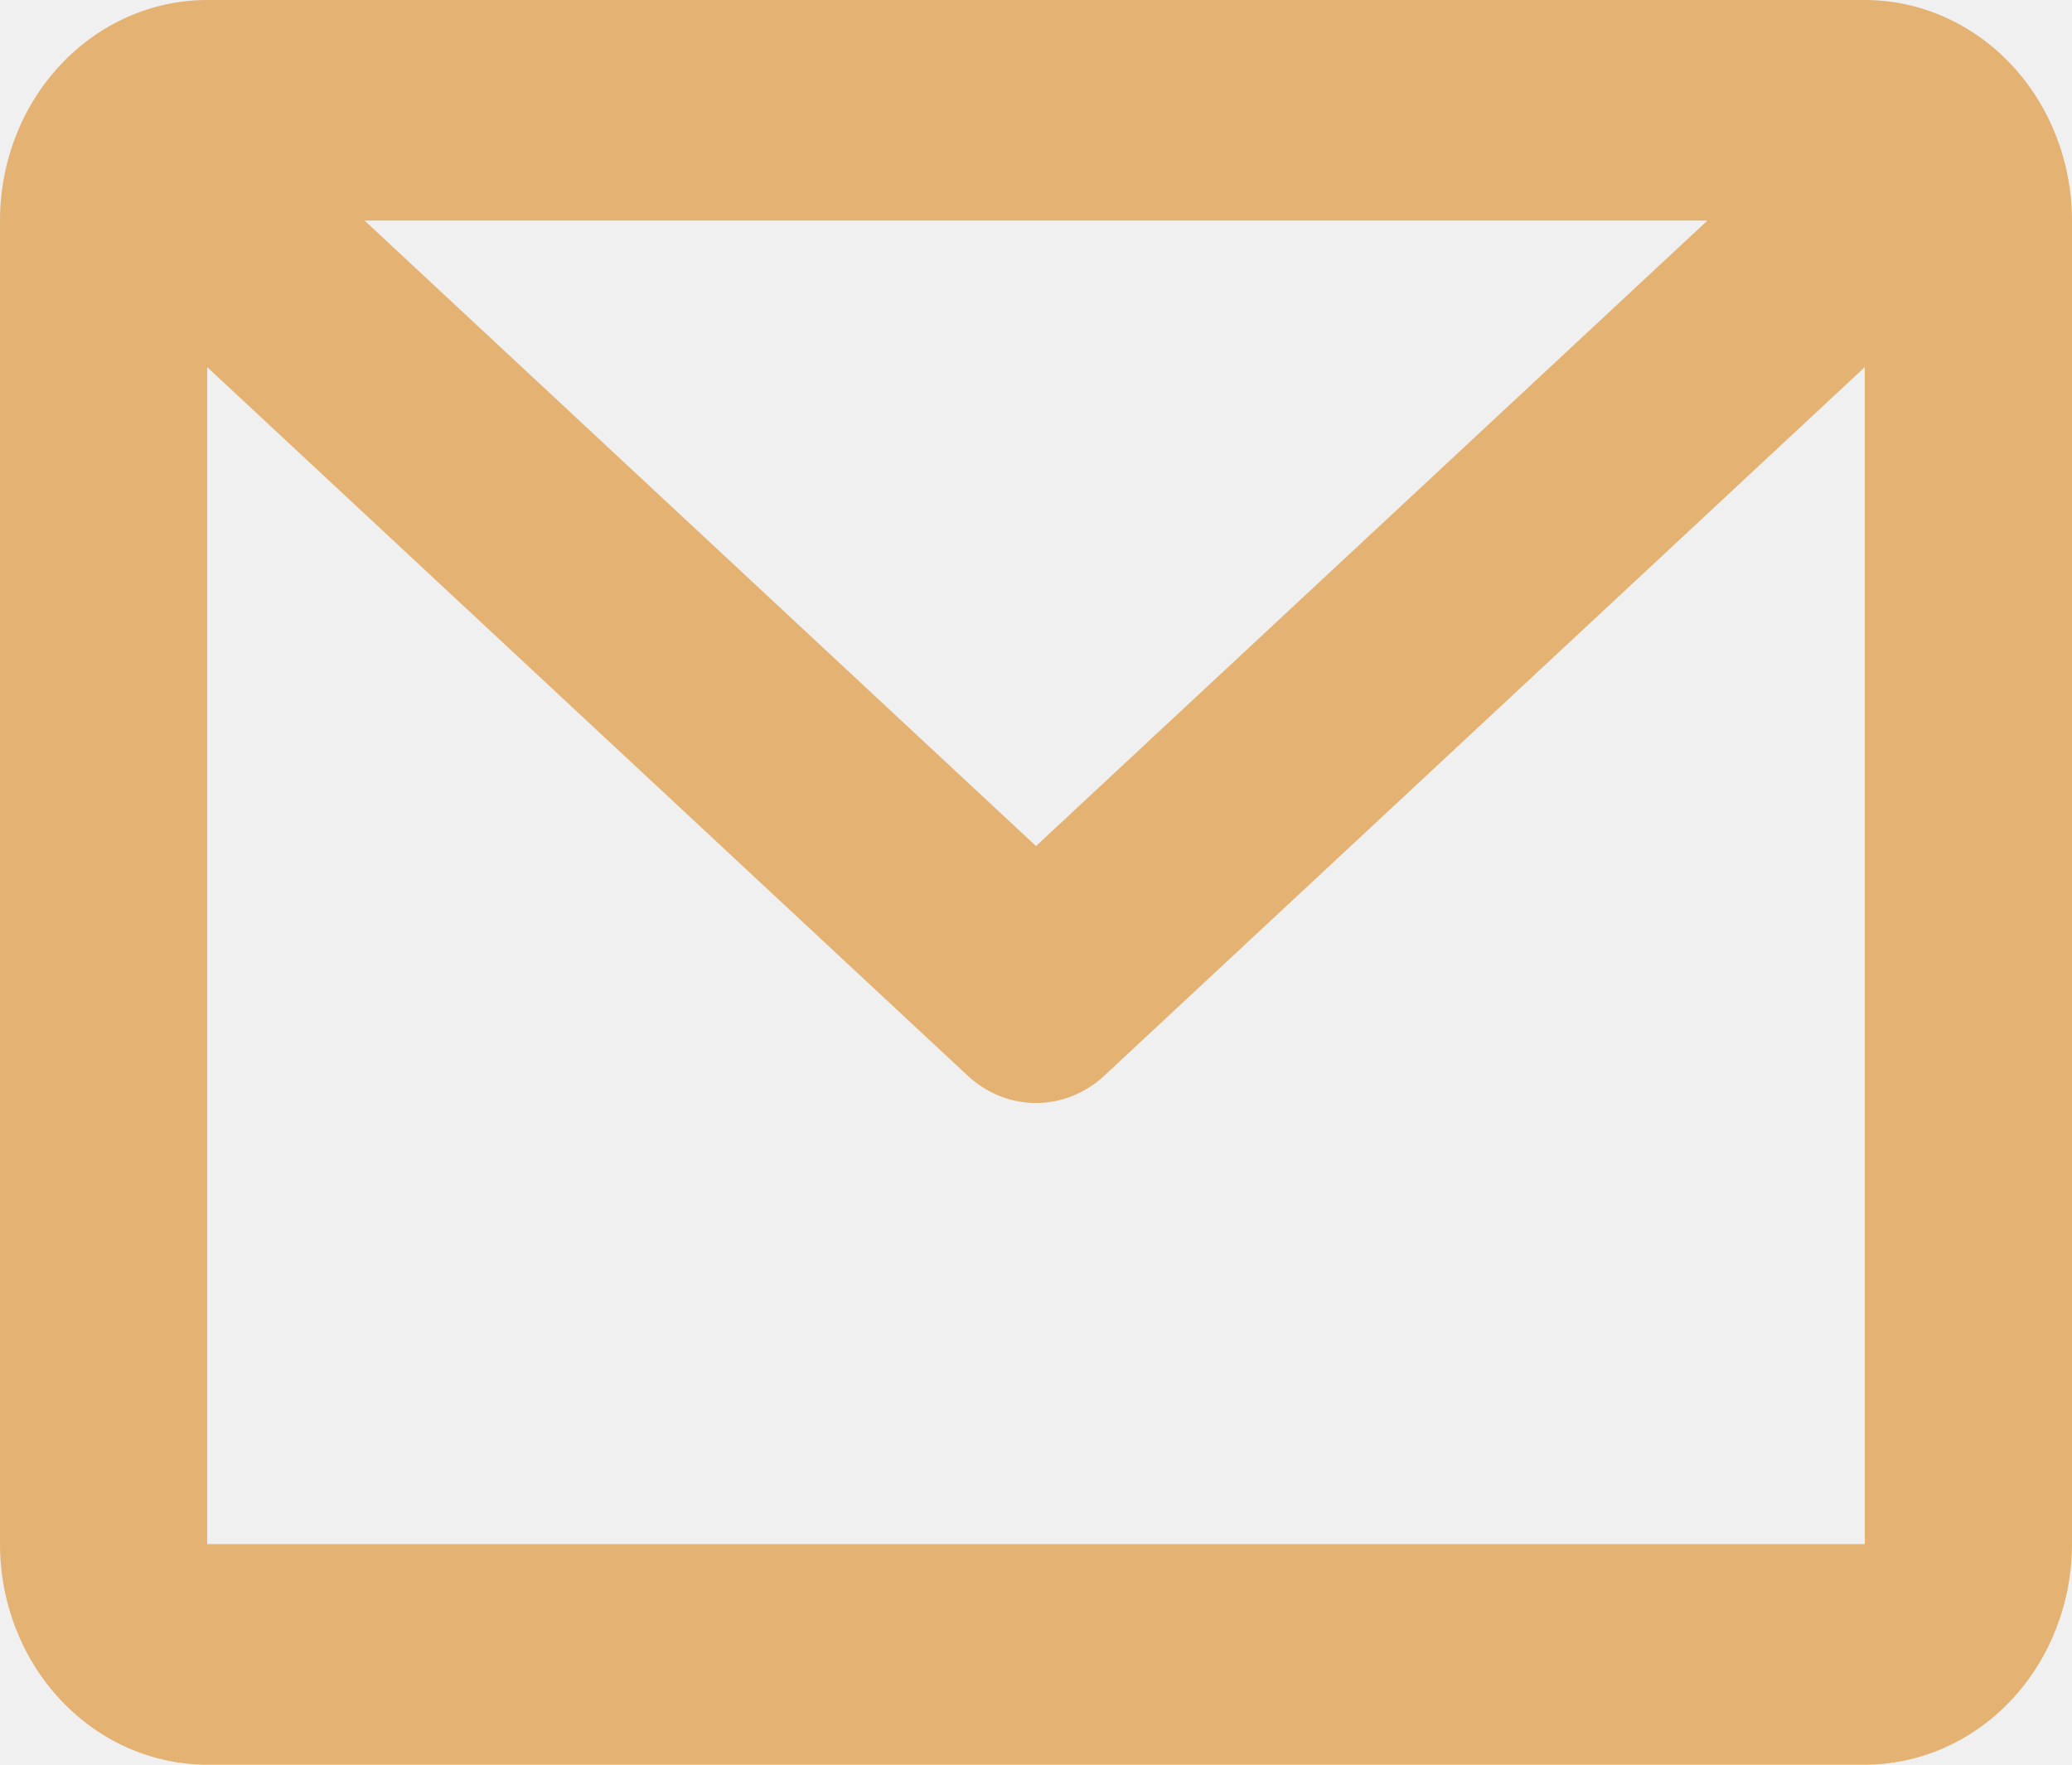
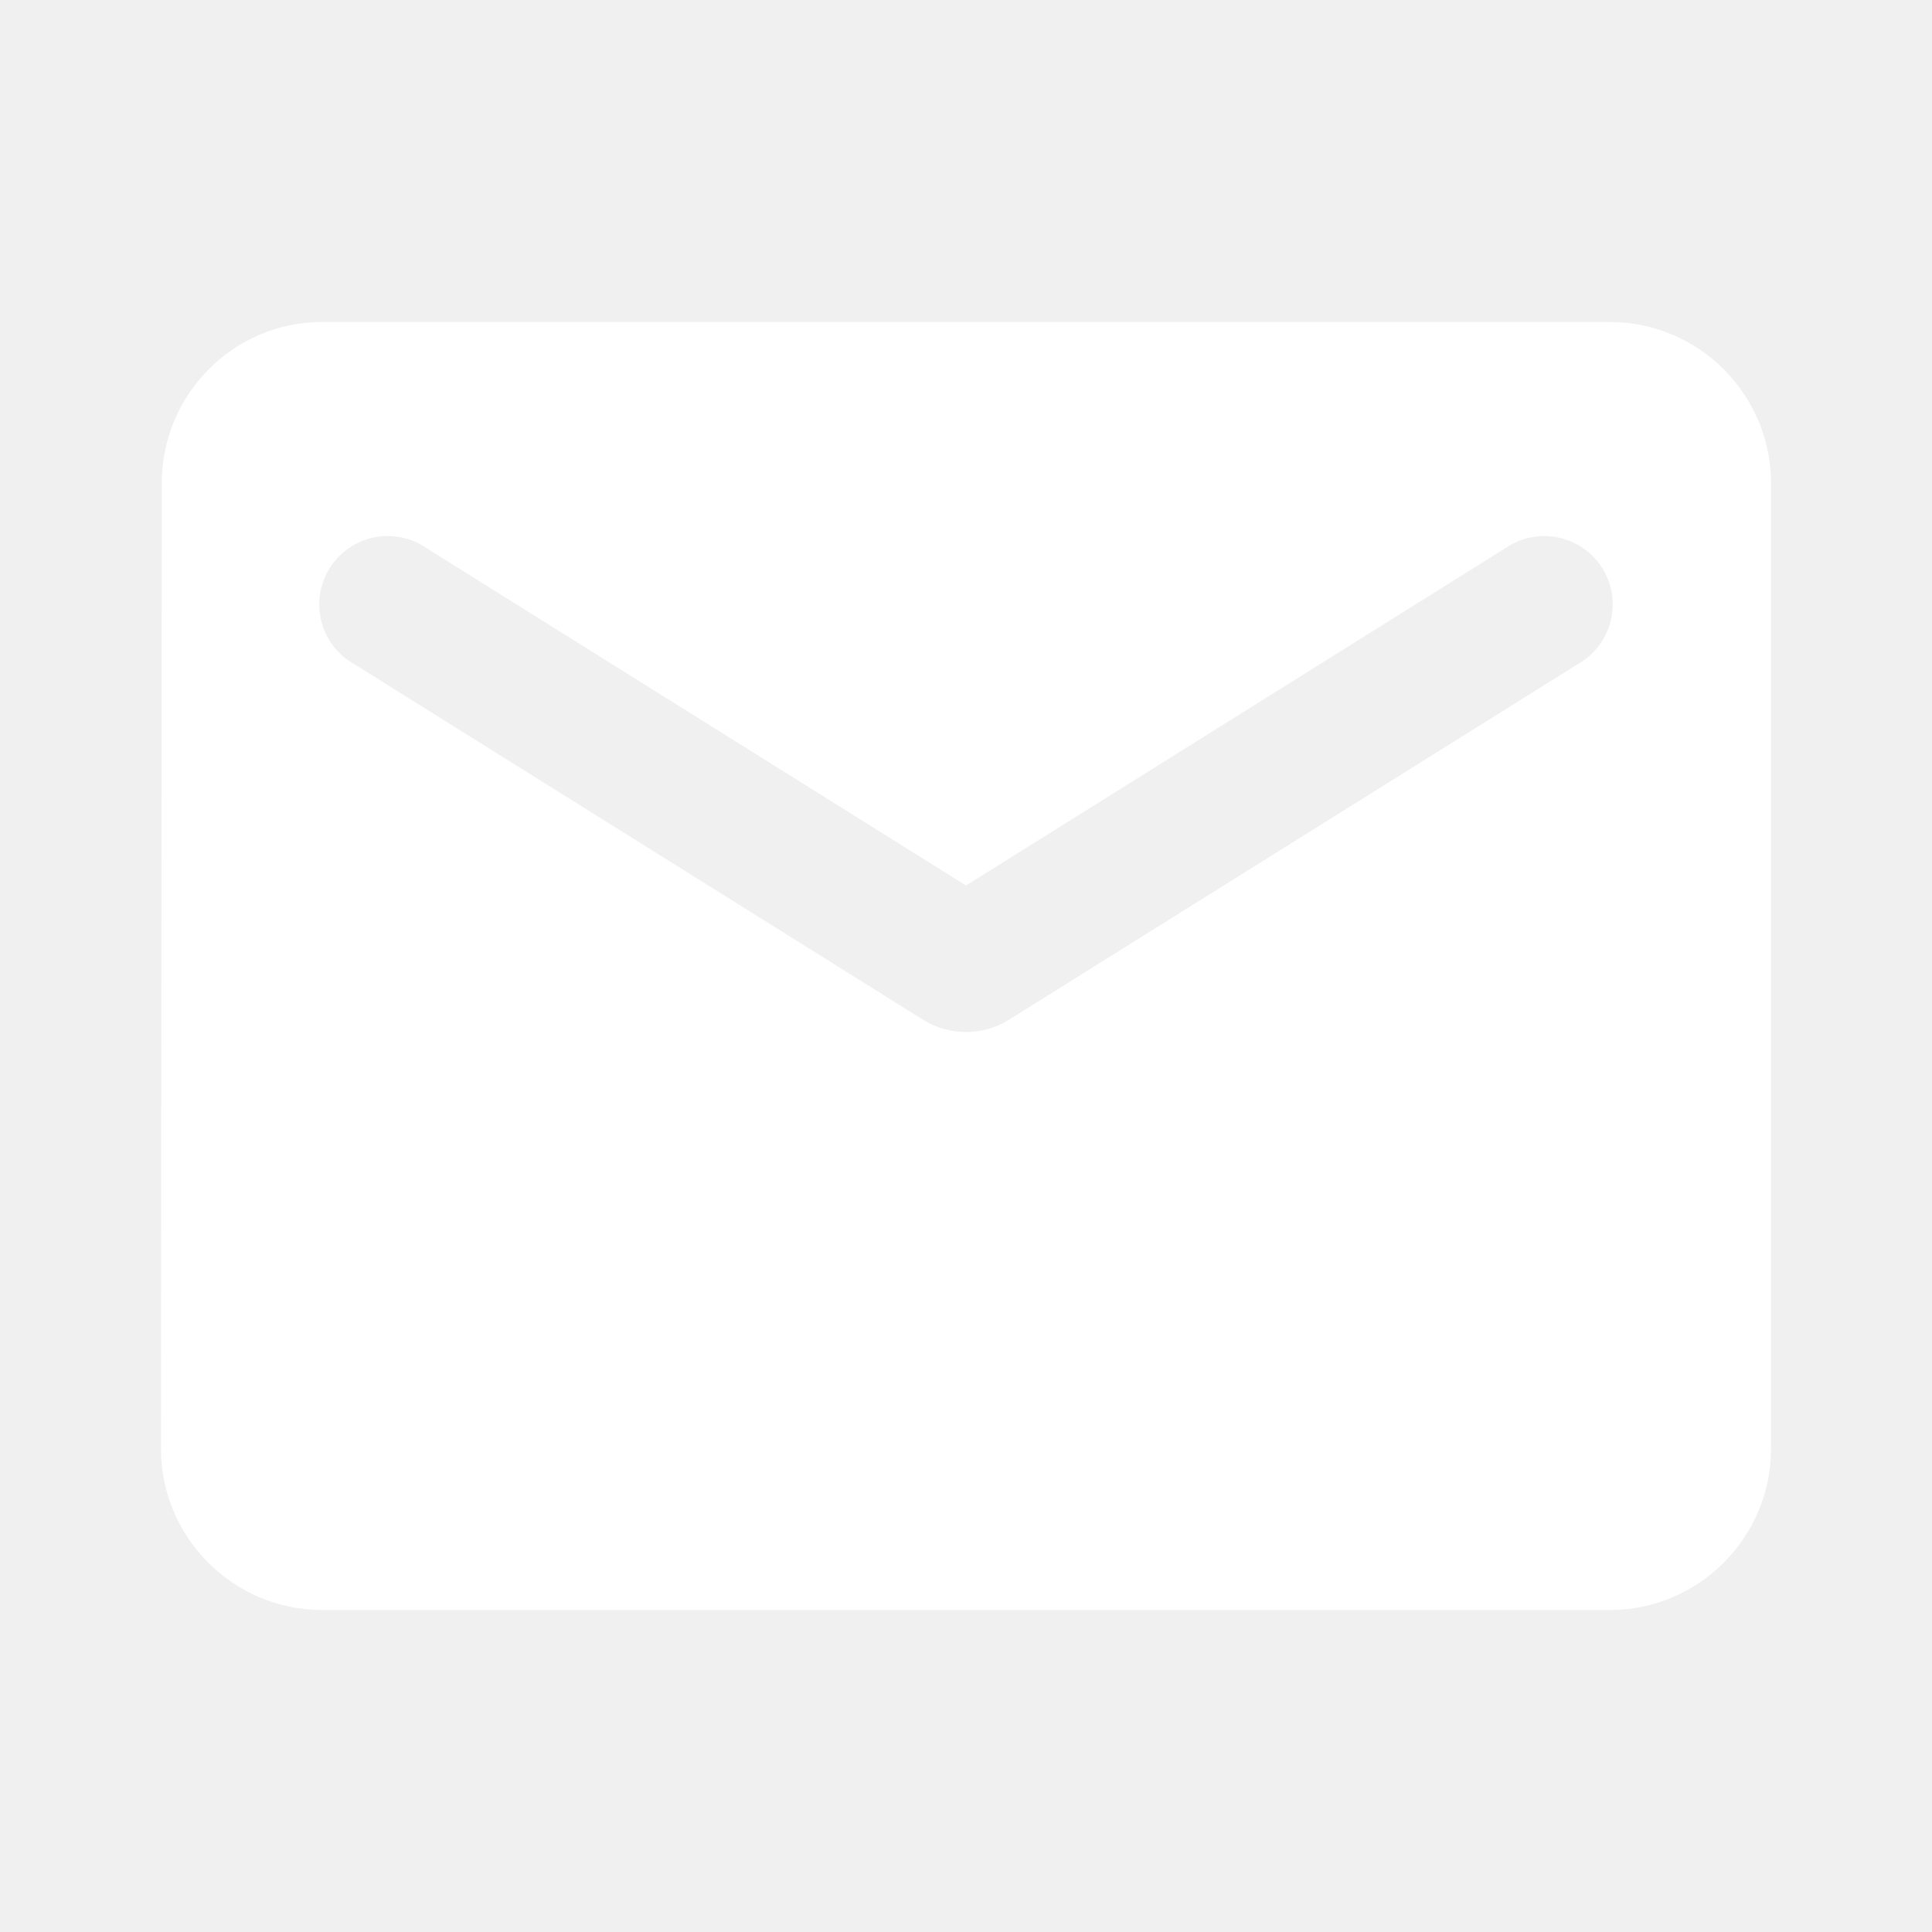
- <svg xmlns="http://www.w3.org/2000/svg" width="27" height="23" viewBox="0 0 27 23" fill="none">
-   <path id="email" d="M0 2.875C0 2.112 0.284 1.381 0.791 0.842C1.297 0.303 1.984 0 2.7 0H24.3C25.016 0 25.703 0.303 26.209 0.842C26.715 1.381 27 2.112 27 2.875V20.125C27 20.887 26.715 21.619 26.209 22.158C25.703 22.697 25.016 23 24.3 23H2.7C1.984 23 1.297 22.697 0.791 22.158C0.284 21.619 0 20.887 0 20.125V2.875ZM4.751 2.875L13.5 11.027L22.249 2.875H4.751ZM24.3 4.785L14.39 14.02C14.143 14.25 13.827 14.376 13.5 14.376C13.173 14.376 12.857 14.25 12.61 14.02L2.7 4.785V20.125H24.3V4.785Z" fill="#E4B374" />
+ <svg xmlns="http://www.w3.org/2000/svg" width="24" height="24" viewBox="0 0 24 24" fill="none">
+   <g id="ic:round-email">
+     <path id="Vector" d="M20 4H4C2.9 4 2.01 4.9 2.01 6L2 18C2 19.1 2.9 20 4 20H20C21.1 20 22 19.1 22 18V6C22 4.9 21.1 4 20 4ZM19.6 8.25L12.53 12.67C12.21 12.87 11.79 12.87 11.47 12.67L4.4 8.25C4.3 8.194 4.212 8.118 4.142 8.026C4.072 7.935 4.021 7.831 3.993 7.719C3.964 7.608 3.958 7.492 3.976 7.378C3.994 7.265 4.034 7.156 4.095 7.058C4.156 6.961 4.236 6.877 4.331 6.811C4.425 6.745 4.532 6.7 4.644 6.676C4.757 6.653 4.873 6.653 4.986 6.676C5.099 6.699 5.205 6.745 5.3 6.81L12 11L18.7 6.81C18.794 6.745 18.901 6.699 19.014 6.676C19.127 6.653 19.243 6.653 19.355 6.676C19.468 6.7 19.575 6.745 19.669 6.811C19.764 6.877 19.844 6.961 19.905 7.058C19.966 7.156 20.006 7.265 20.024 7.378C20.041 7.492 20.036 7.608 20.007 7.719C19.979 7.831 19.928 7.935 19.858 8.026C19.788 8.118 19.7 8.194 19.6 8.25Z" fill="white" />
+   </g>
</svg>
